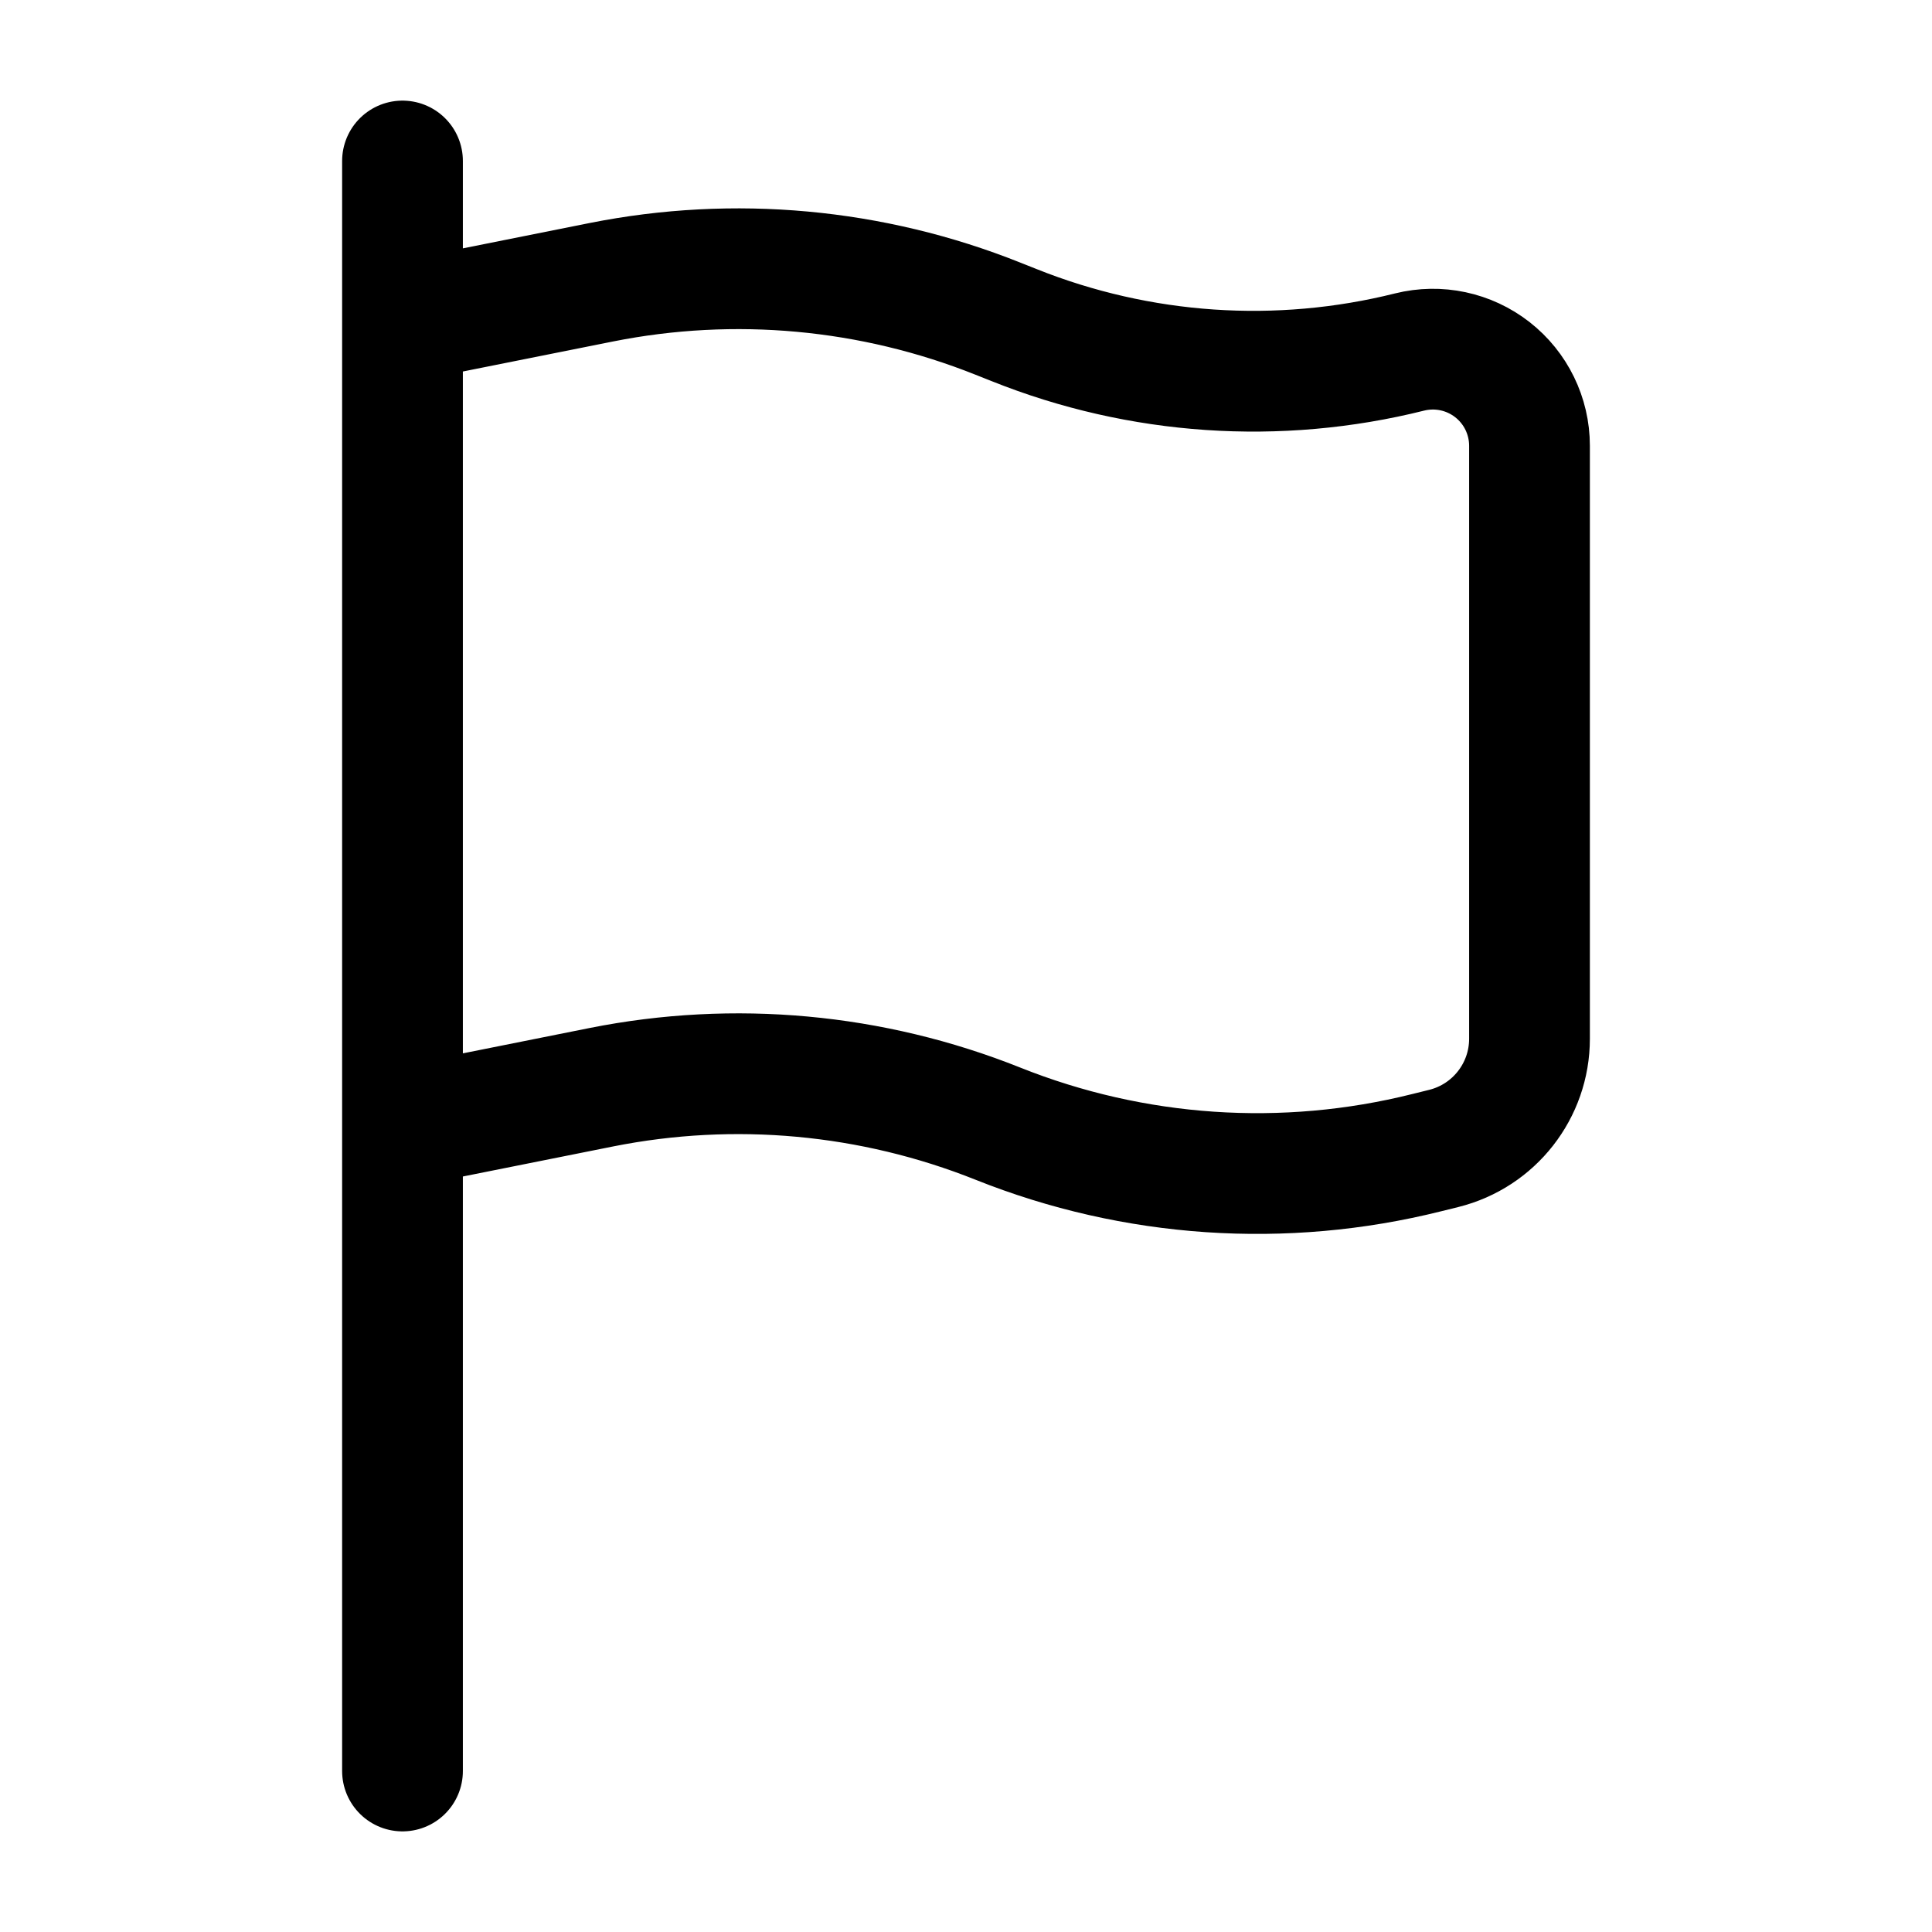
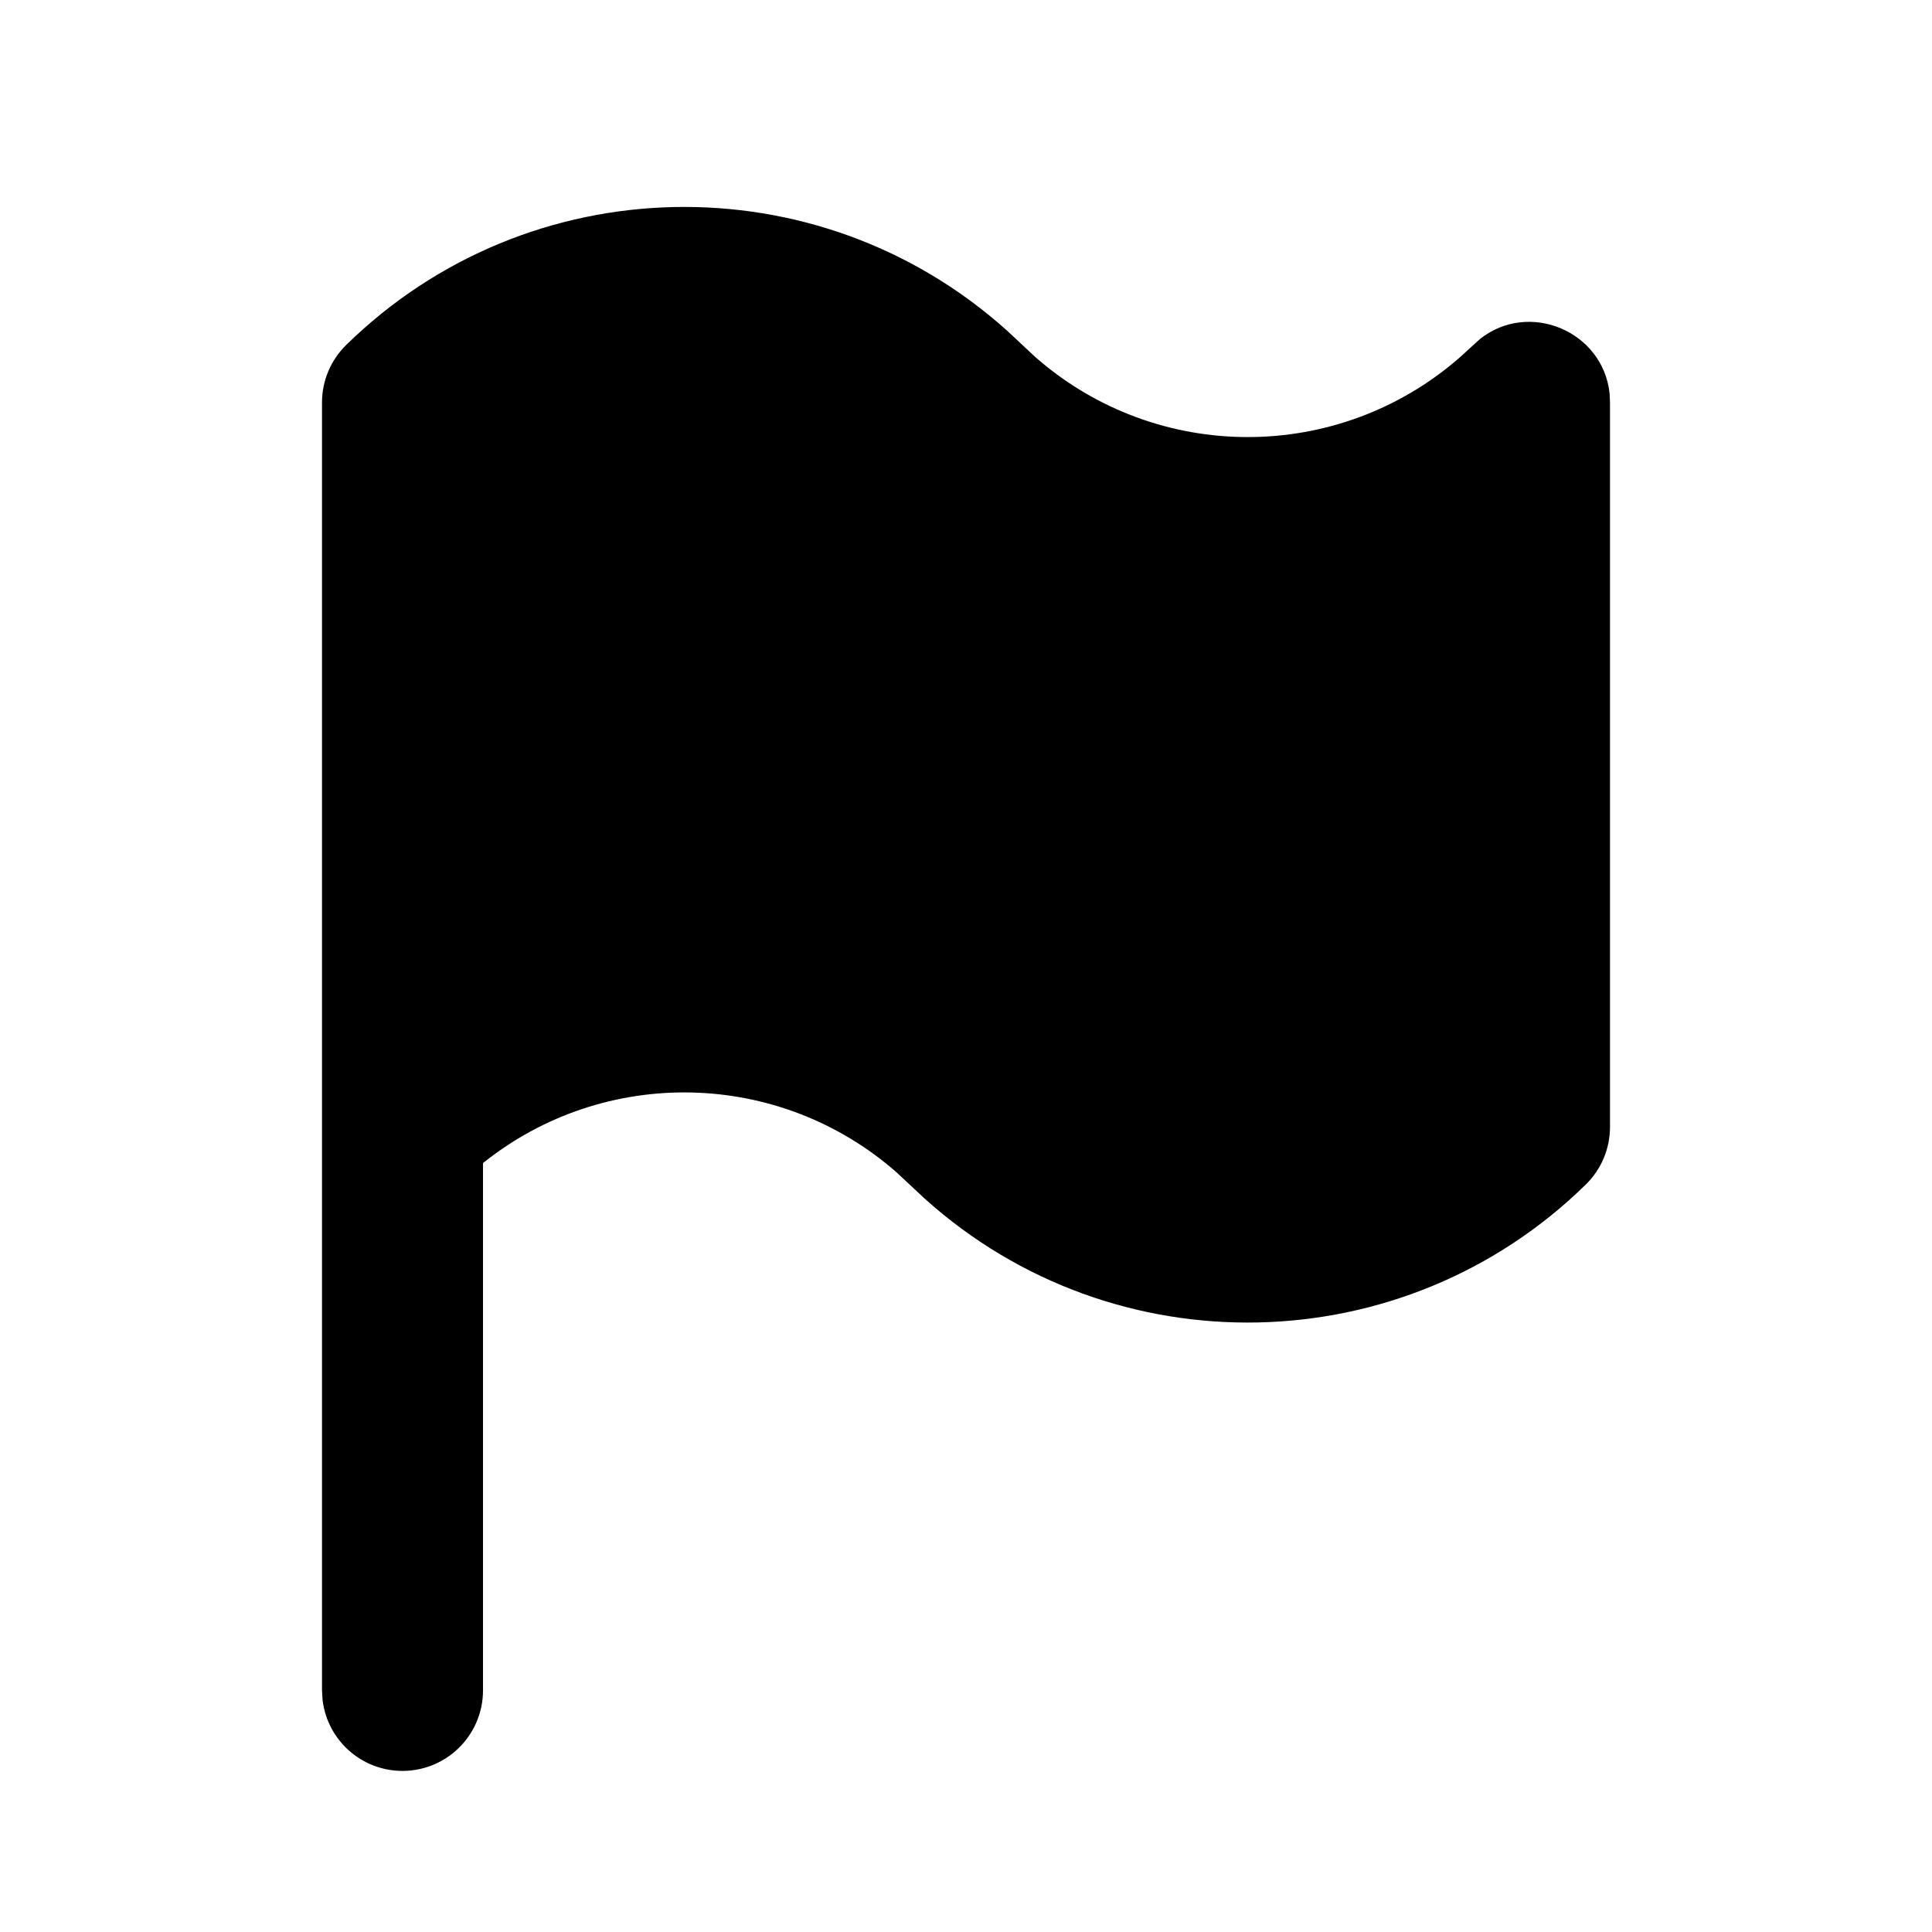
<svg xmlns="http://www.w3.org/2000/svg" viewBox="0 0 24 24">
-   <path fill="none" stroke="currentColor" stroke-linecap="round" stroke-width="1.5" d="M5 22v-8m0 0V4m0 10l2.47-.494a8.7 8.7 0 0 1 4.925.452a8.68 8.68 0 0 0 5.327.361l.214-.053A1.404 1.404 0 0 0 19 12.904V5.537a1.2 1.2 0 0 0-1.49-1.164a8 8 0 0 1-4.911-.334l-.204-.081a8.7 8.7 0 0 0-4.924-.452L5 4m0 0V2" />
+   <path fill="currentColor" d="M4 5a1 1 0 0 1 .3-.714a6 6 0 0 1 8.213-.176l.351.328a4 4 0 0 0 5.272 0l.249-.227c.61-.483 1.527-.097 1.61.676L20 5v9a1 1 0 0 1-.3.714a6 6 0 0 1-8.213.176l-.351-.328A4 4 0 0 0 6 14.448V21a1 1 0 0 1-1.993.117L4 21z" />
</svg>
